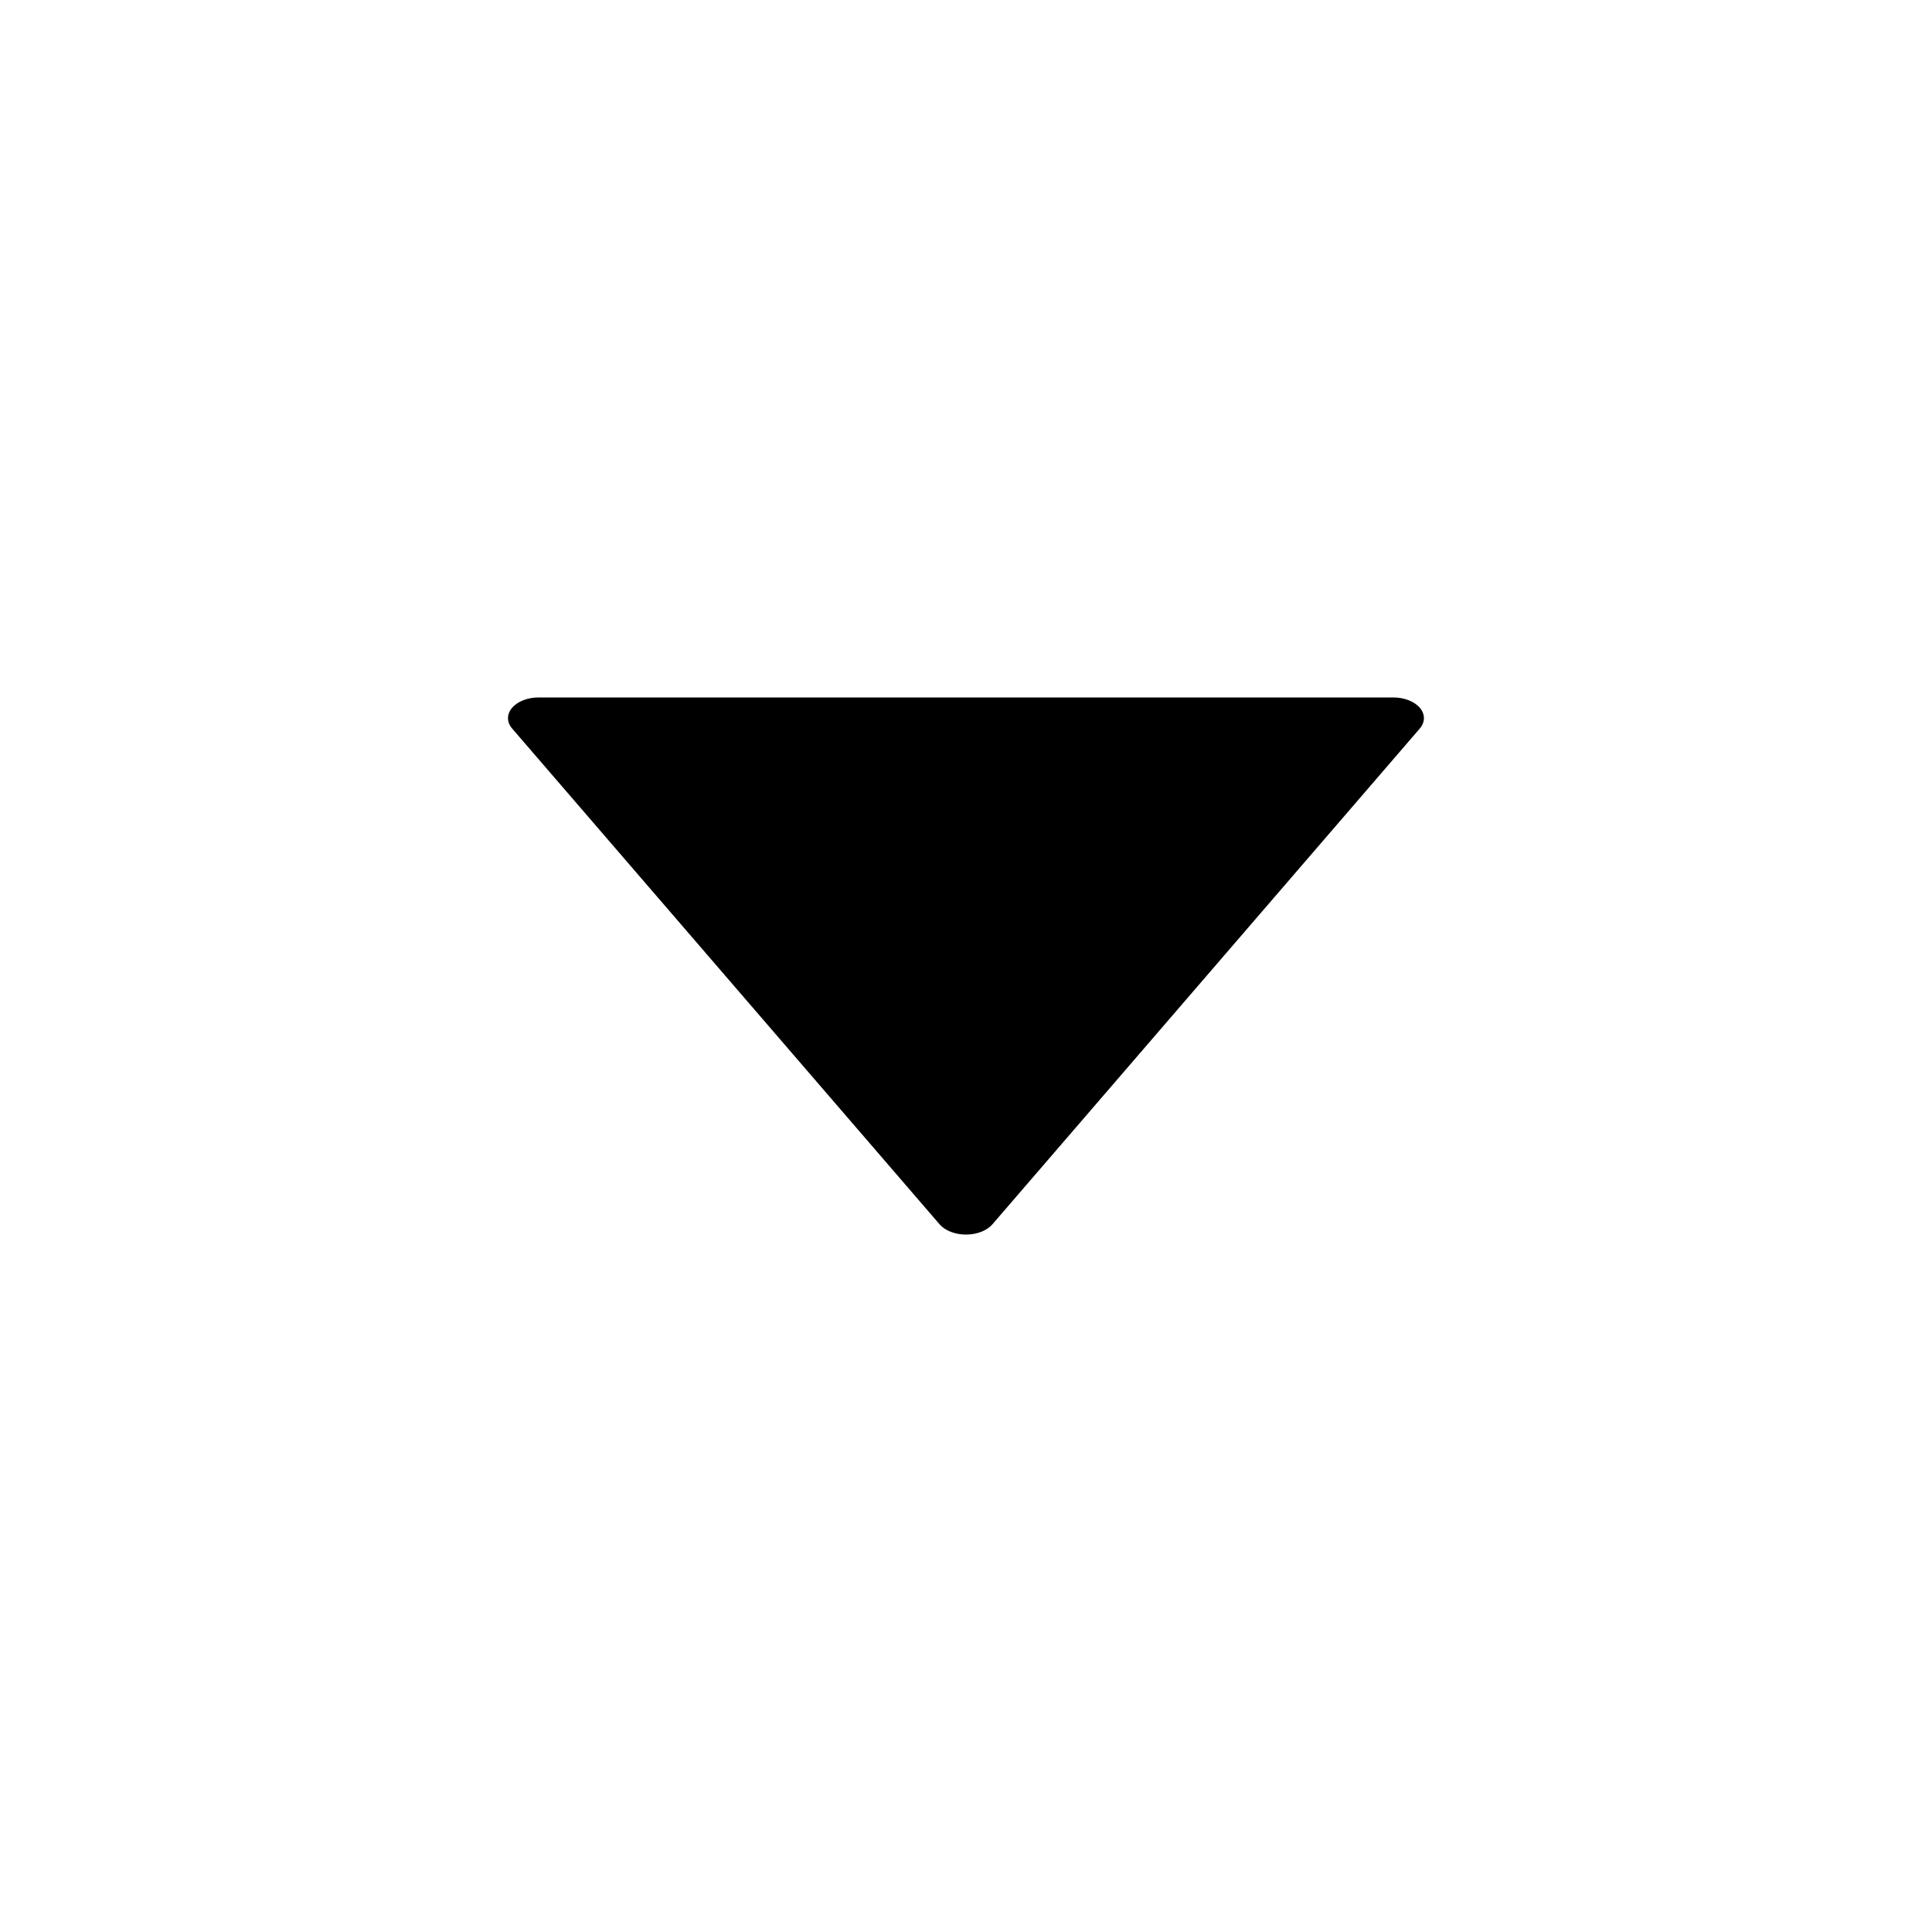
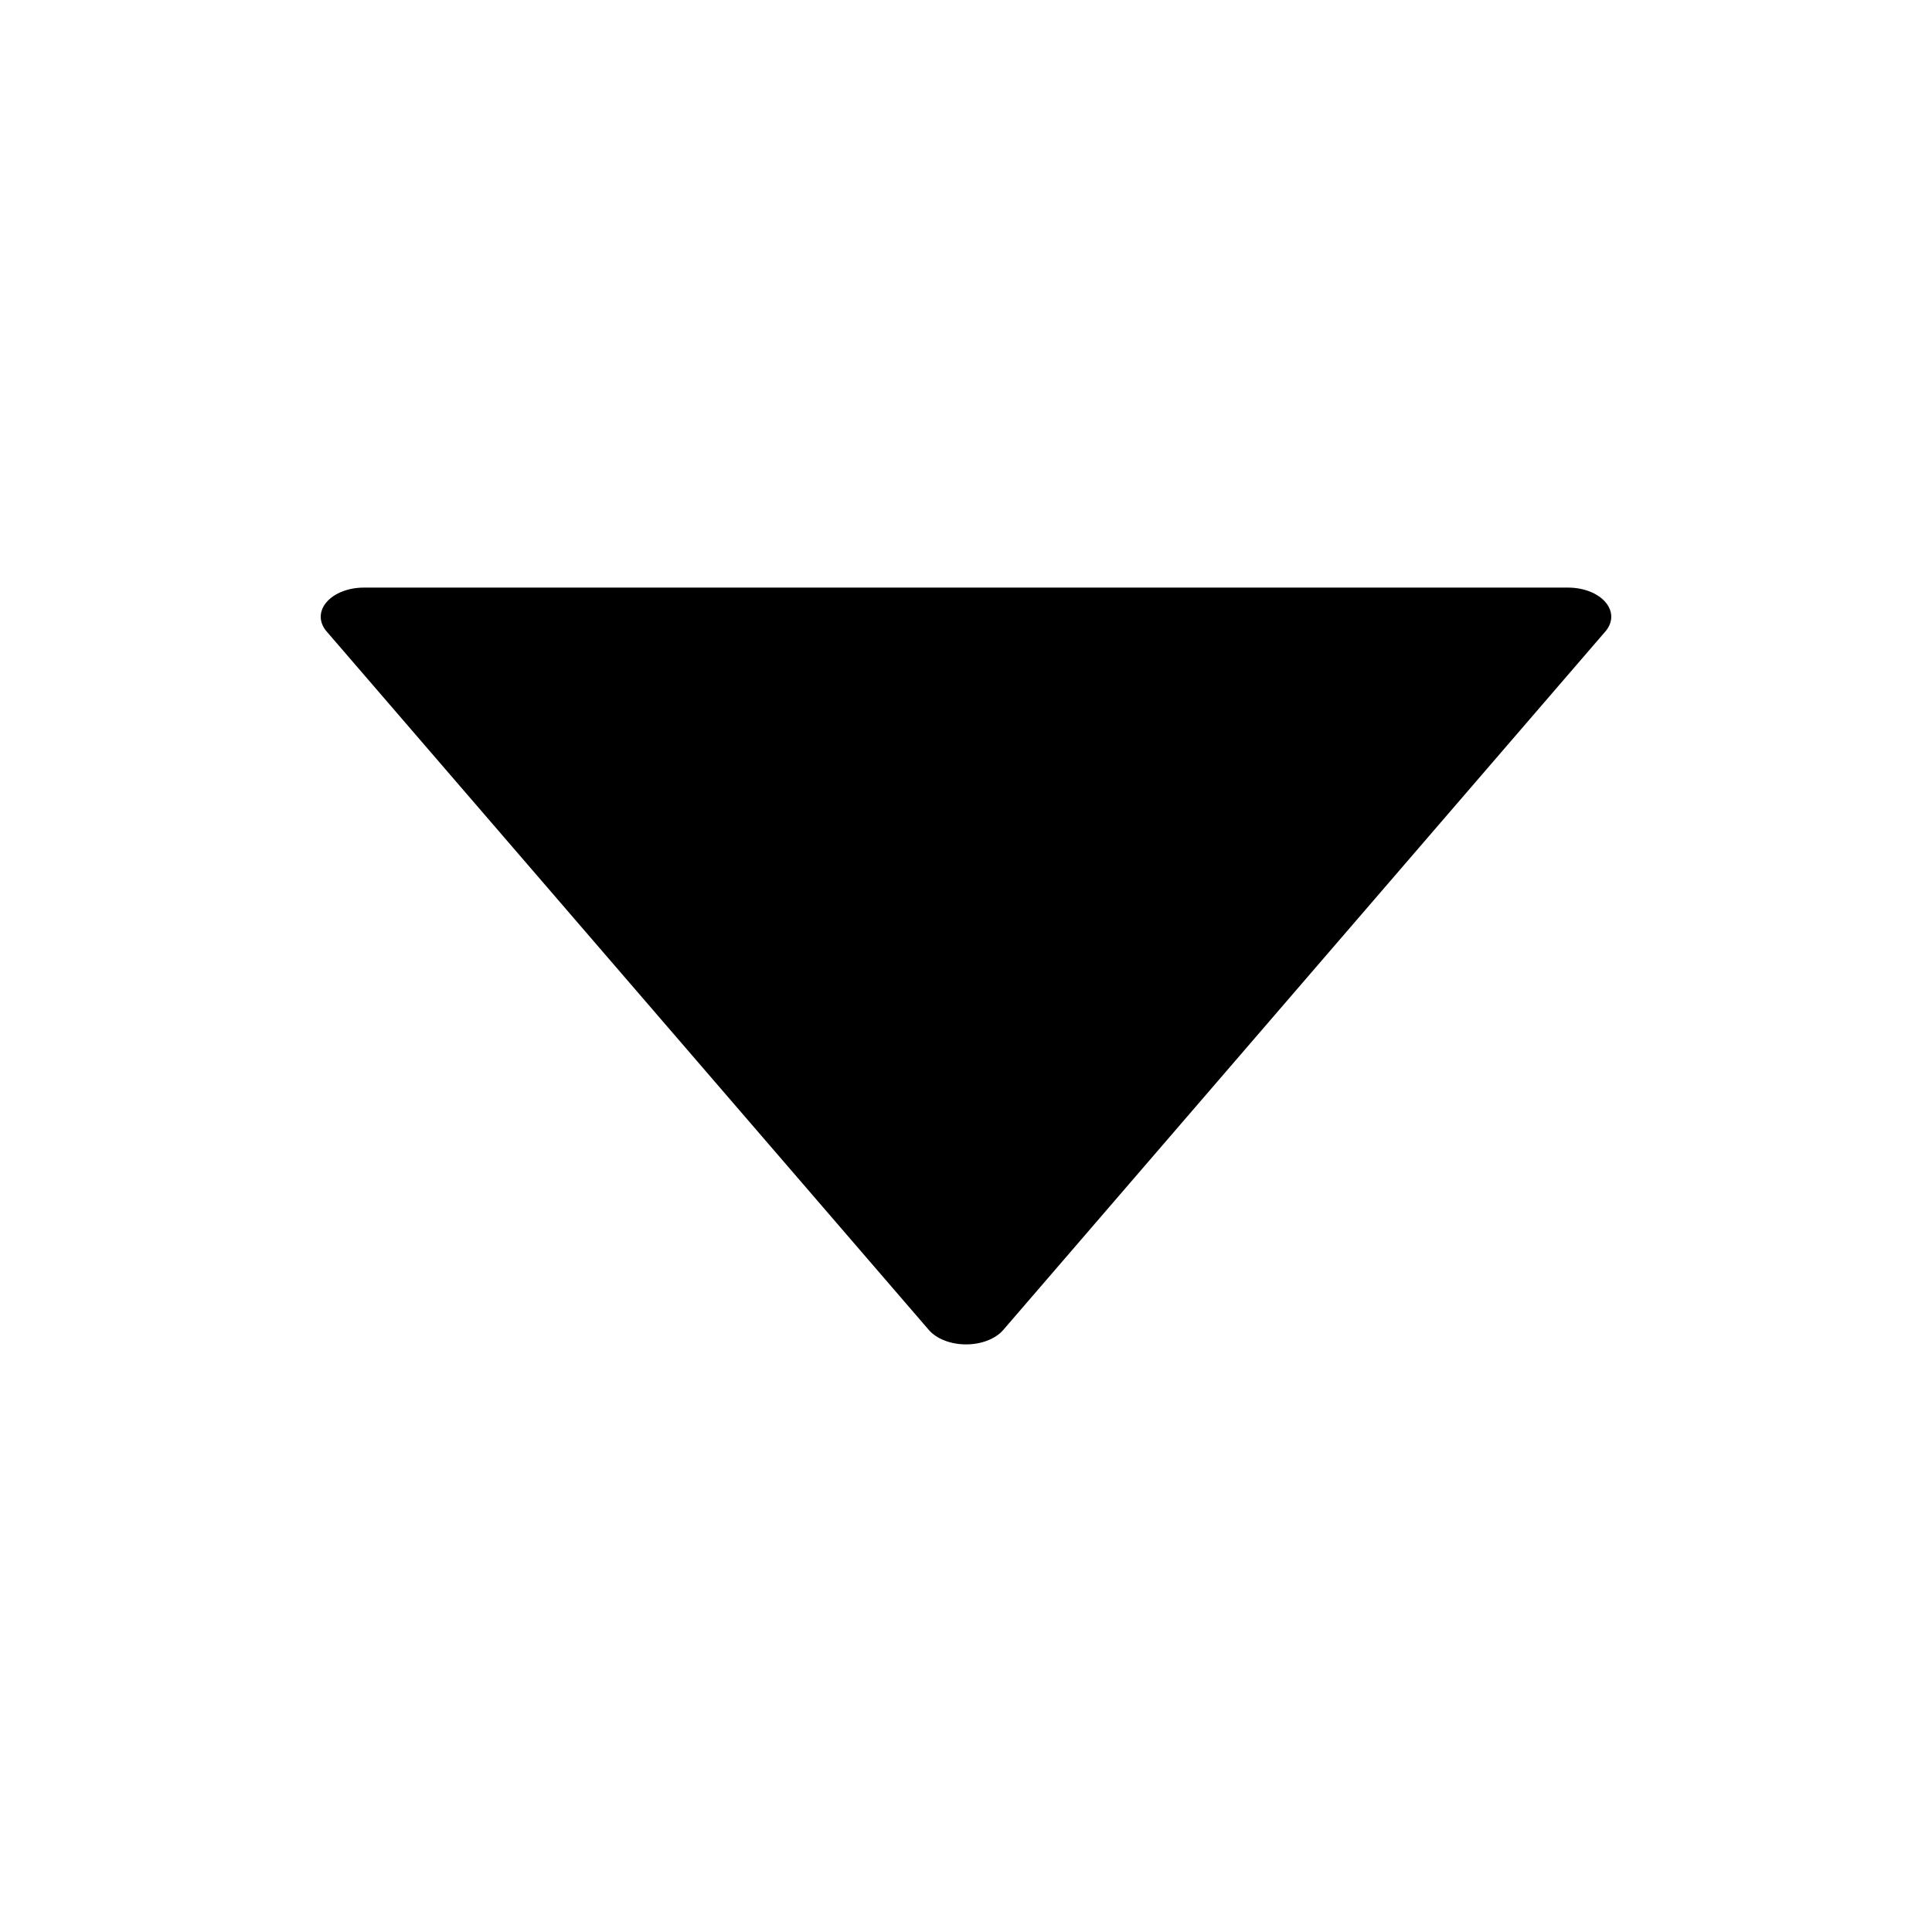
- <svg xmlns="http://www.w3.org/2000/svg" viewBox="0 0 24 24">
-   <path fill="currentColor" d="M11.672 15.209a.38.257 0 0 0 .656 0l5.31-6.16a.38.257 0 0 0-.327-.385H6.689a.38.257 0 0 0-.327.386Z" />
-   <path fill="#ffffff00" d="M0 0h24v24H0Z" />
+ <svg xmlns="http://www.w3.org/2000/svg" viewBox="0 0 512 512">
+   <path class="icon-background" fill="none" d="M0 0h512v512H0Z" />
+   <path class="icon-primary" fill="currentColor" d="M246.154 352.454a11.422 7.725 0 0 0 19.718 0l159.61-185.16a11.422 7.725 0 0 0-9.829-11.573H96.373a11.422 7.725 0 0 0-9.83 11.603z" />
</svg>
